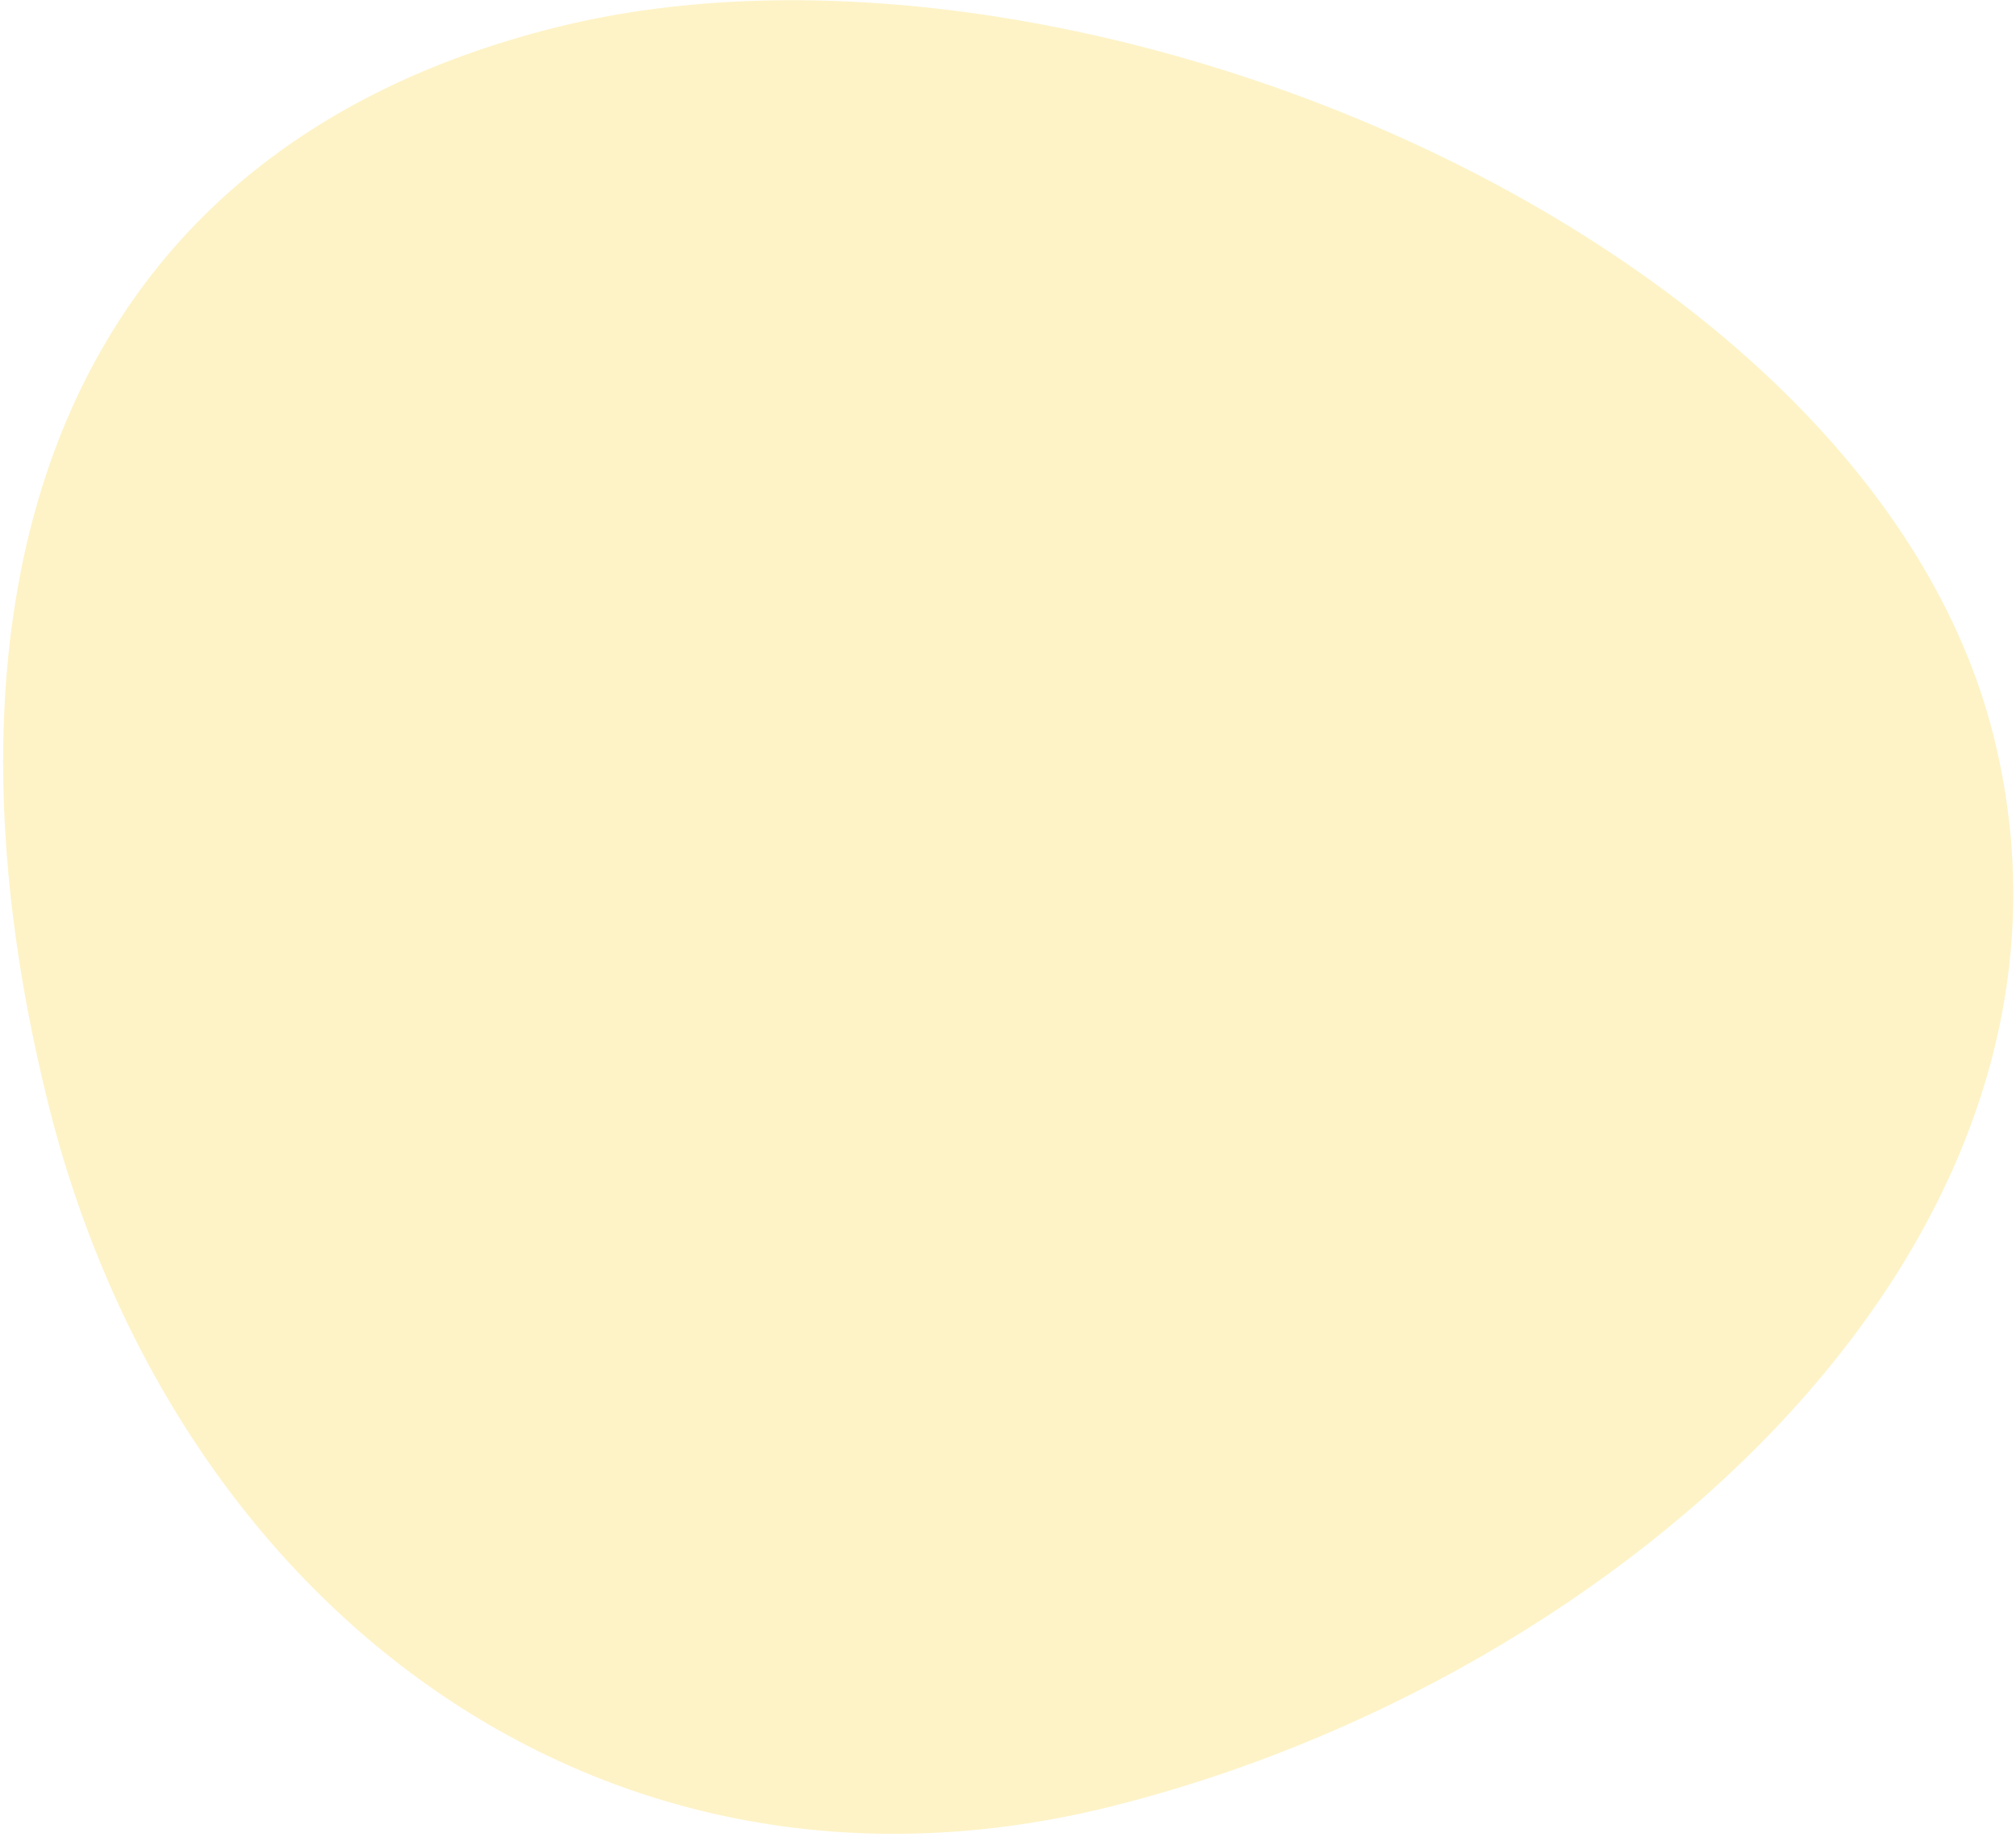
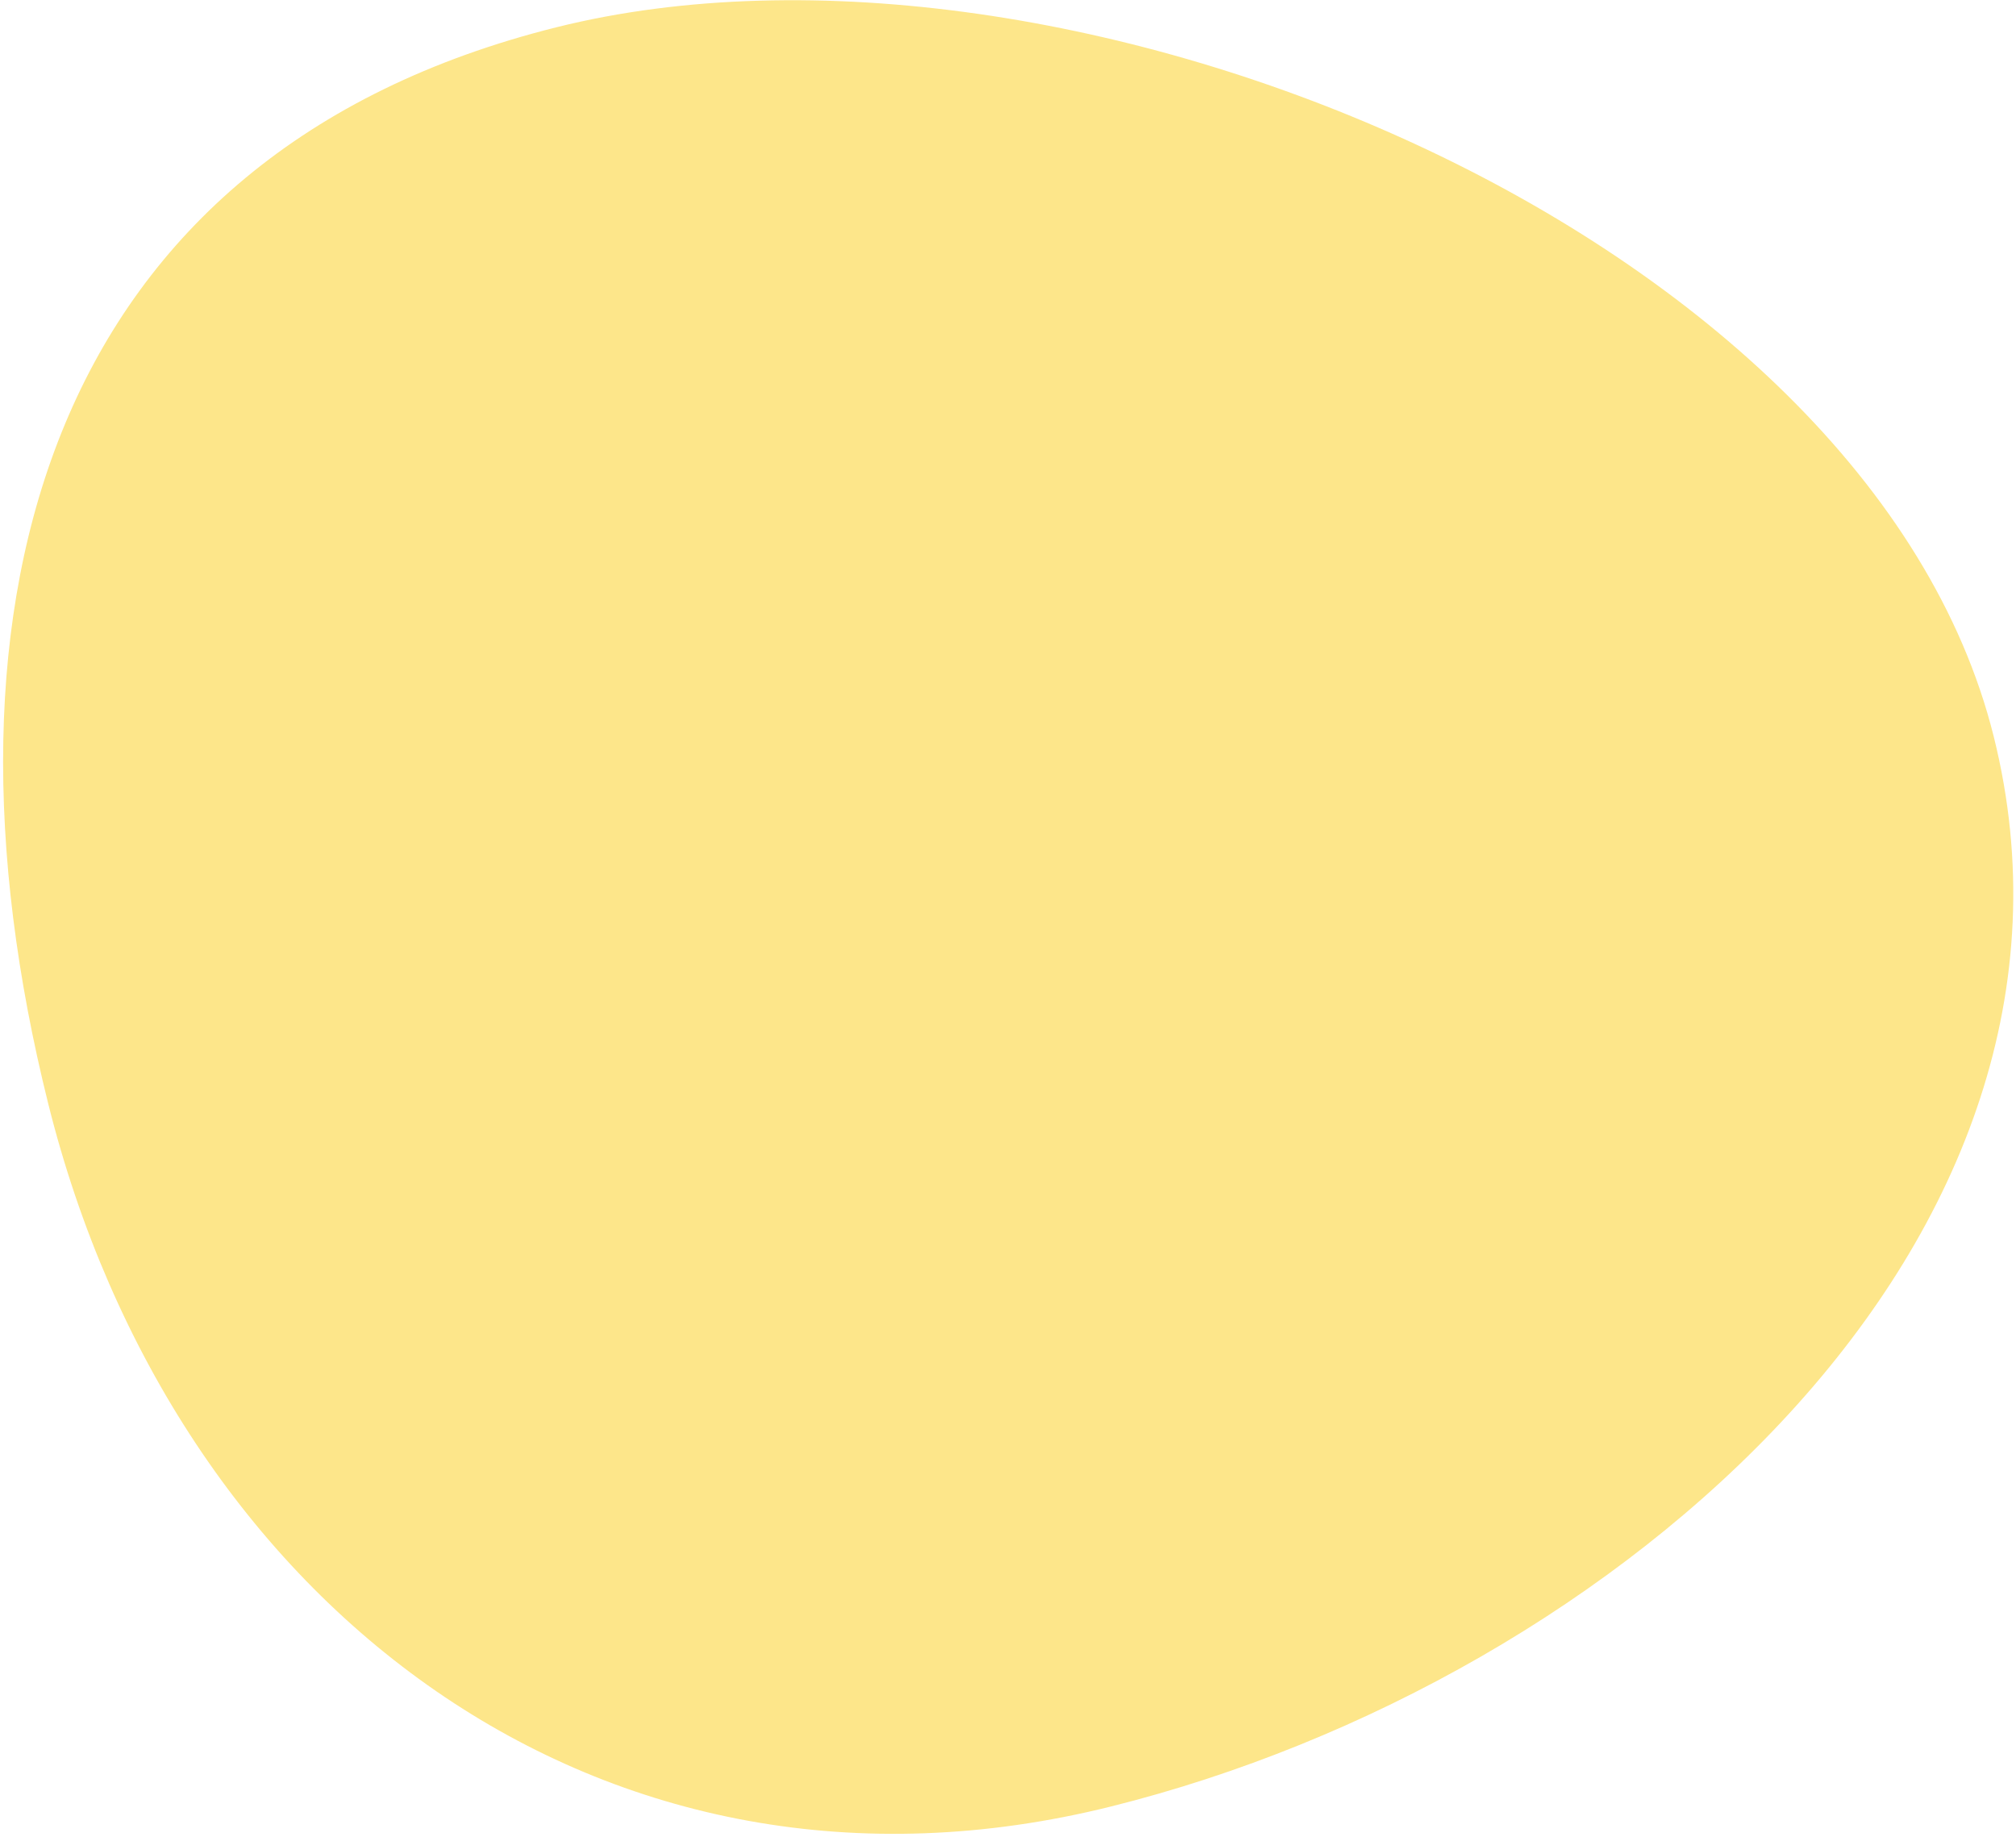
<svg xmlns="http://www.w3.org/2000/svg" width="562px" height="512px" viewBox="0 0 562 512" version="1.1">
  <defs />
  <g id="Desktop" stroke="none" stroke-width="1" fill="none" fill-rule="evenodd">
    <g id="Home" transform="translate(-670, -136)">
-       <path d="M886,638.721 C1031.884,638.721 1226.852,494.544 1226.852,349.943 C1226.852,205.341 1061.813,120.069 915.928,120.069 C770.044,120.069 675.852,237.292 675.852,381.893 C675.852,526.495 740.115,638.721 886,638.721 Z" id="Oval-35-Copy-3" fill="#fef3c7" style="mix-blend-mode: multiply;" transform="translate(951.3515, 379.3949) scale(1, -1) rotate(14) translate(-951.3515, -379.3949) " />
+       <path d="M886,638.721 C1031.884,638.721 1226.852,494.544 1226.852,349.943 C1226.852,205.341 1061.813,120.069 915.928,120.069 C770.044,120.069 675.852,237.292 675.852,381.893 C675.852,526.495 740.115,638.721 886,638.721 Z" id="Oval-35-Copy-3" fill="#fde68a" style="mix-blend-mode: multiply;" transform="translate(951.3515, 379.3949) scale(1, -1) rotate(14) translate(-951.3515, -379.3949) " />
    </g>
  </g>
</svg>
